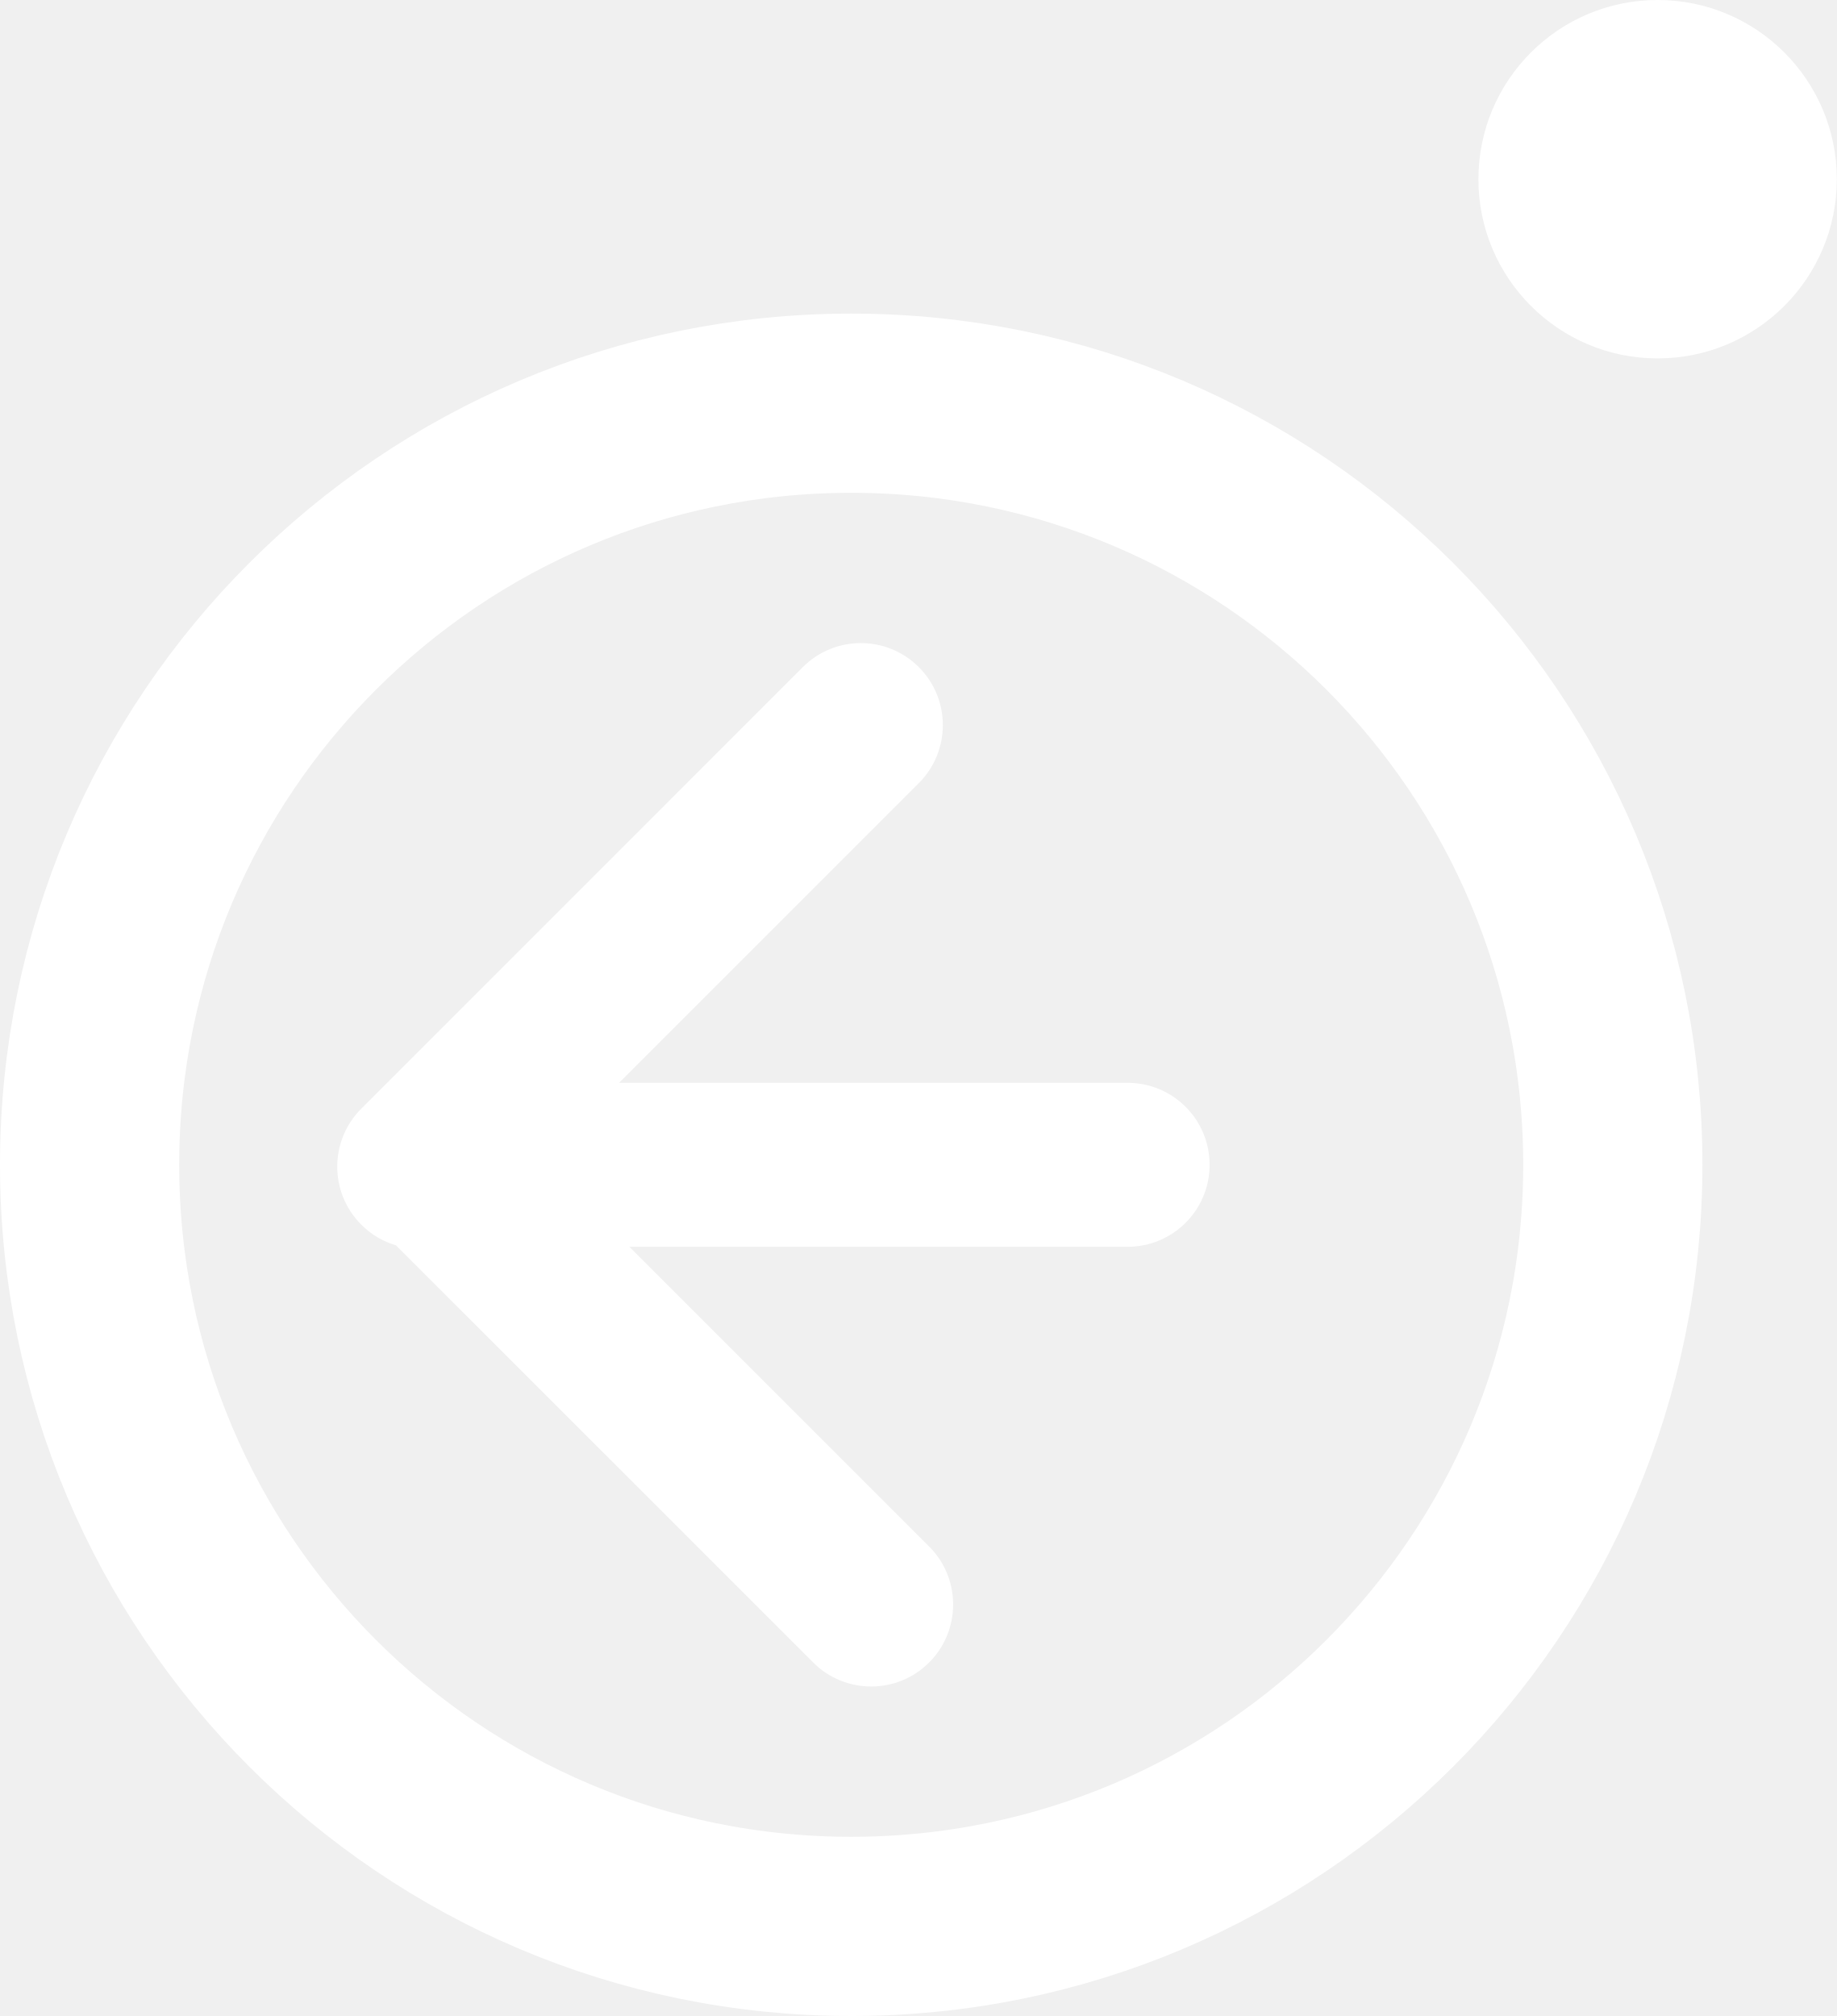
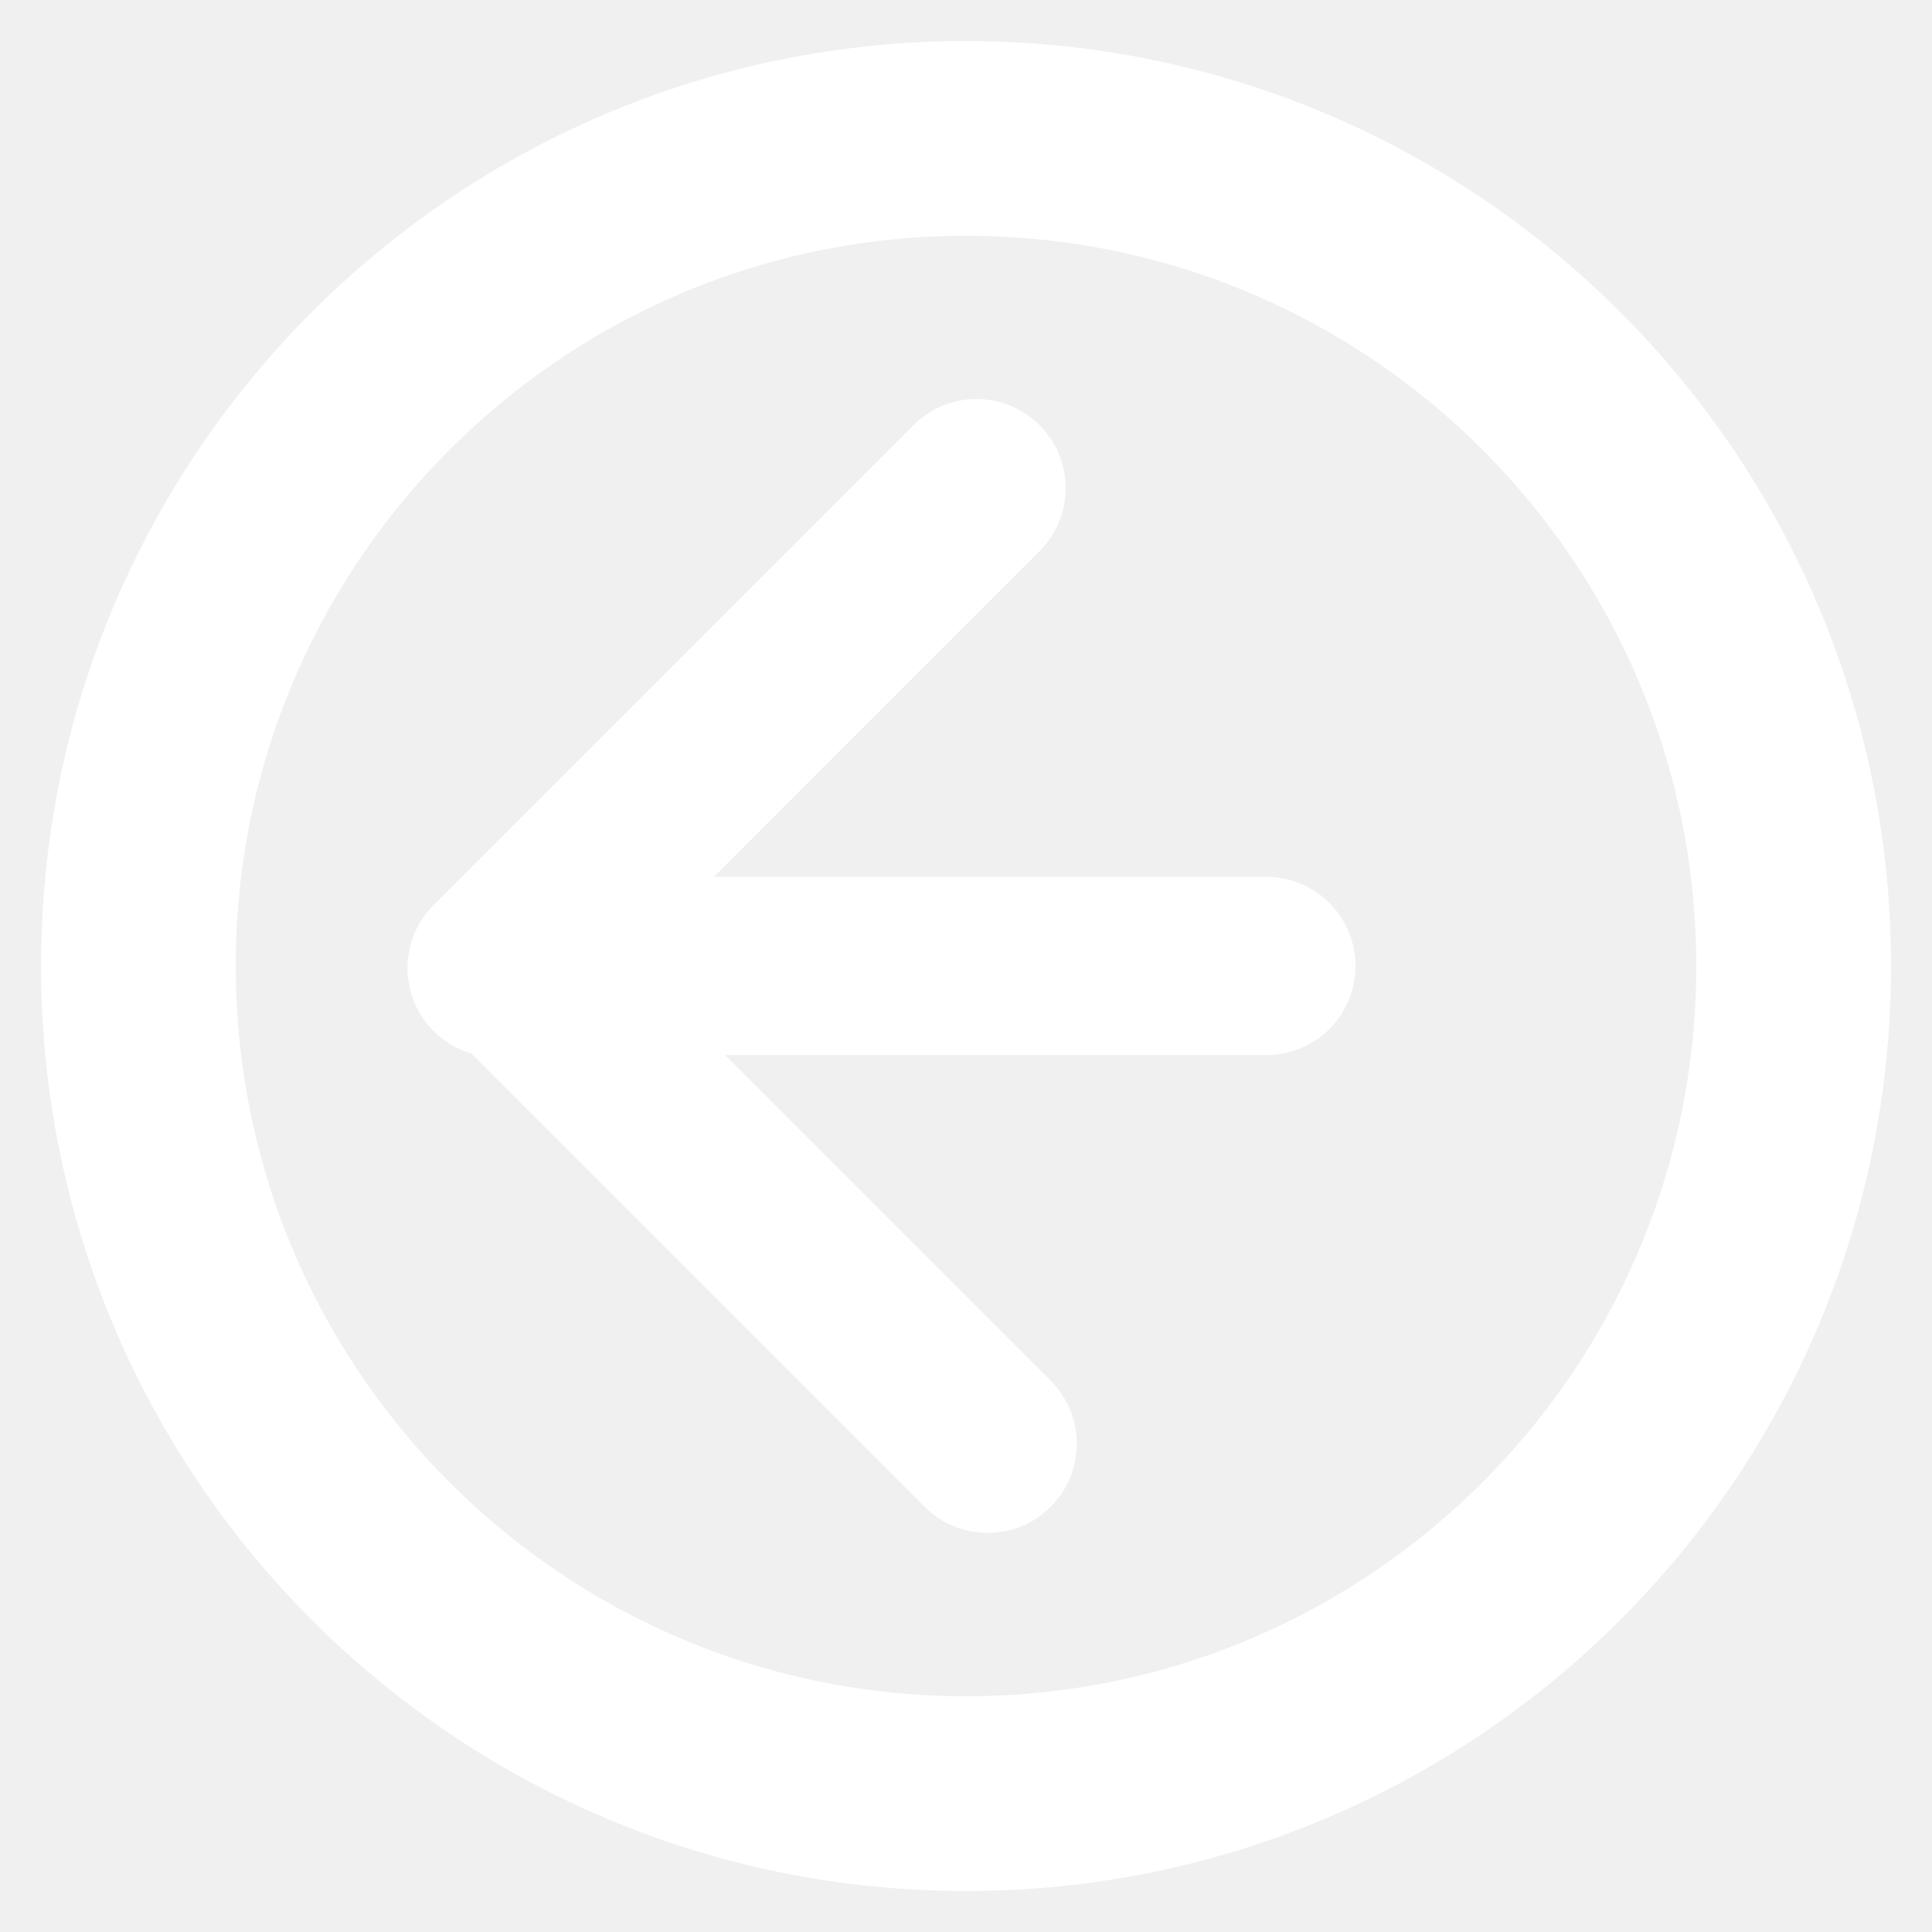
- <svg xmlns="http://www.w3.org/2000/svg" width="41px" height="45px" viewBox="0 0 41 45" version="1.1">
-   <defs />
-   <g id="Page-1" stroke="none" stroke-width="1" fill="none" fill-rule="evenodd">
+ <svg xmlns="http://www.w3.org/2000/svg" version="1.1" id="Layer_1" x="0px" y="0px" width="39.685px" height="39.685px" viewBox="0.657 4.324 39.685 39.685" enable-background="new 0.657 4.324 39.685 39.685" xml:space="preserve">
+   <g id="Page-1">
    <g id="schueler_01-copy-4" transform="translate(-195, -115)">
      <g id="Group-3-Copy-6" transform="translate(195, 115)">
-         <circle id="Oval" stroke="#FFFFFF" stroke-width="4" cx="19" cy="26" r="17" />
-         <circle id="Oval-Copy-6" fill="#FFFFFF" cx="37" cy="4" r="4" />
-         <g id="Group-4" transform="translate(7, 14)" fill="#FFFFFF">
-           <path d="M6.819,10.17 L18.17,10.17 L18.17,10.17 C19.181,10.17 20,10.989 20,12 L20,12 C20,13.011 19.181,13.83 18.17,13.83 L7.049,13.83 L13.739,20.52 L13.739,20.52 C14.454,21.235 14.454,22.394 13.739,23.109 L13.739,23.109 L13.739,23.109 C13.025,23.824 11.866,23.824 11.151,23.109 L1.839,13.798 C1.555,13.714 1.288,13.56 1.064,13.336 L1.064,13.336 L1.064,13.336 C0.349,12.621 0.349,11.462 1.064,10.748 L1.064,10.748 L10.92,0.891 C11.635,0.176 12.794,0.176 13.509,0.891 C14.224,1.606 14.224,2.765 13.509,3.48 L6.819,10.17 Z" id="Combined-Shape" />
+         <circle id="Oval" fill="none" stroke="#FFFFFF" stroke-width="4" cx="20.5" cy="24.167" r="17" />
+         <g id="Group-4" transform="translate(7, 14)">
+           <path id="Combined-Shape" fill="#FFFFFF" d="M8.319,8.336H19.67l0,0c1.011,0,1.83,0.819,1.83,1.83l0,0      c0,1.011-0.819,1.83-1.83,1.83H8.549l6.69,6.69l0,0c0.715,0.715,0.715,1.874,0,2.589l0,0l0,0c-0.715,0.715-1.874,0.715-2.589,0      l-9.311-9.311c-0.284-0.084-0.551-0.237-0.775-0.461l0,0l0,0c-0.715-0.715-0.715-1.874,0-2.589l0,0l9.857-9.857      c0.715-0.715,1.874-0.715,2.589,0c0.715,0.715,0.715,1.874,0,2.589L8.319,8.336z" />
        </g>
      </g>
    </g>
  </g>
</svg>
